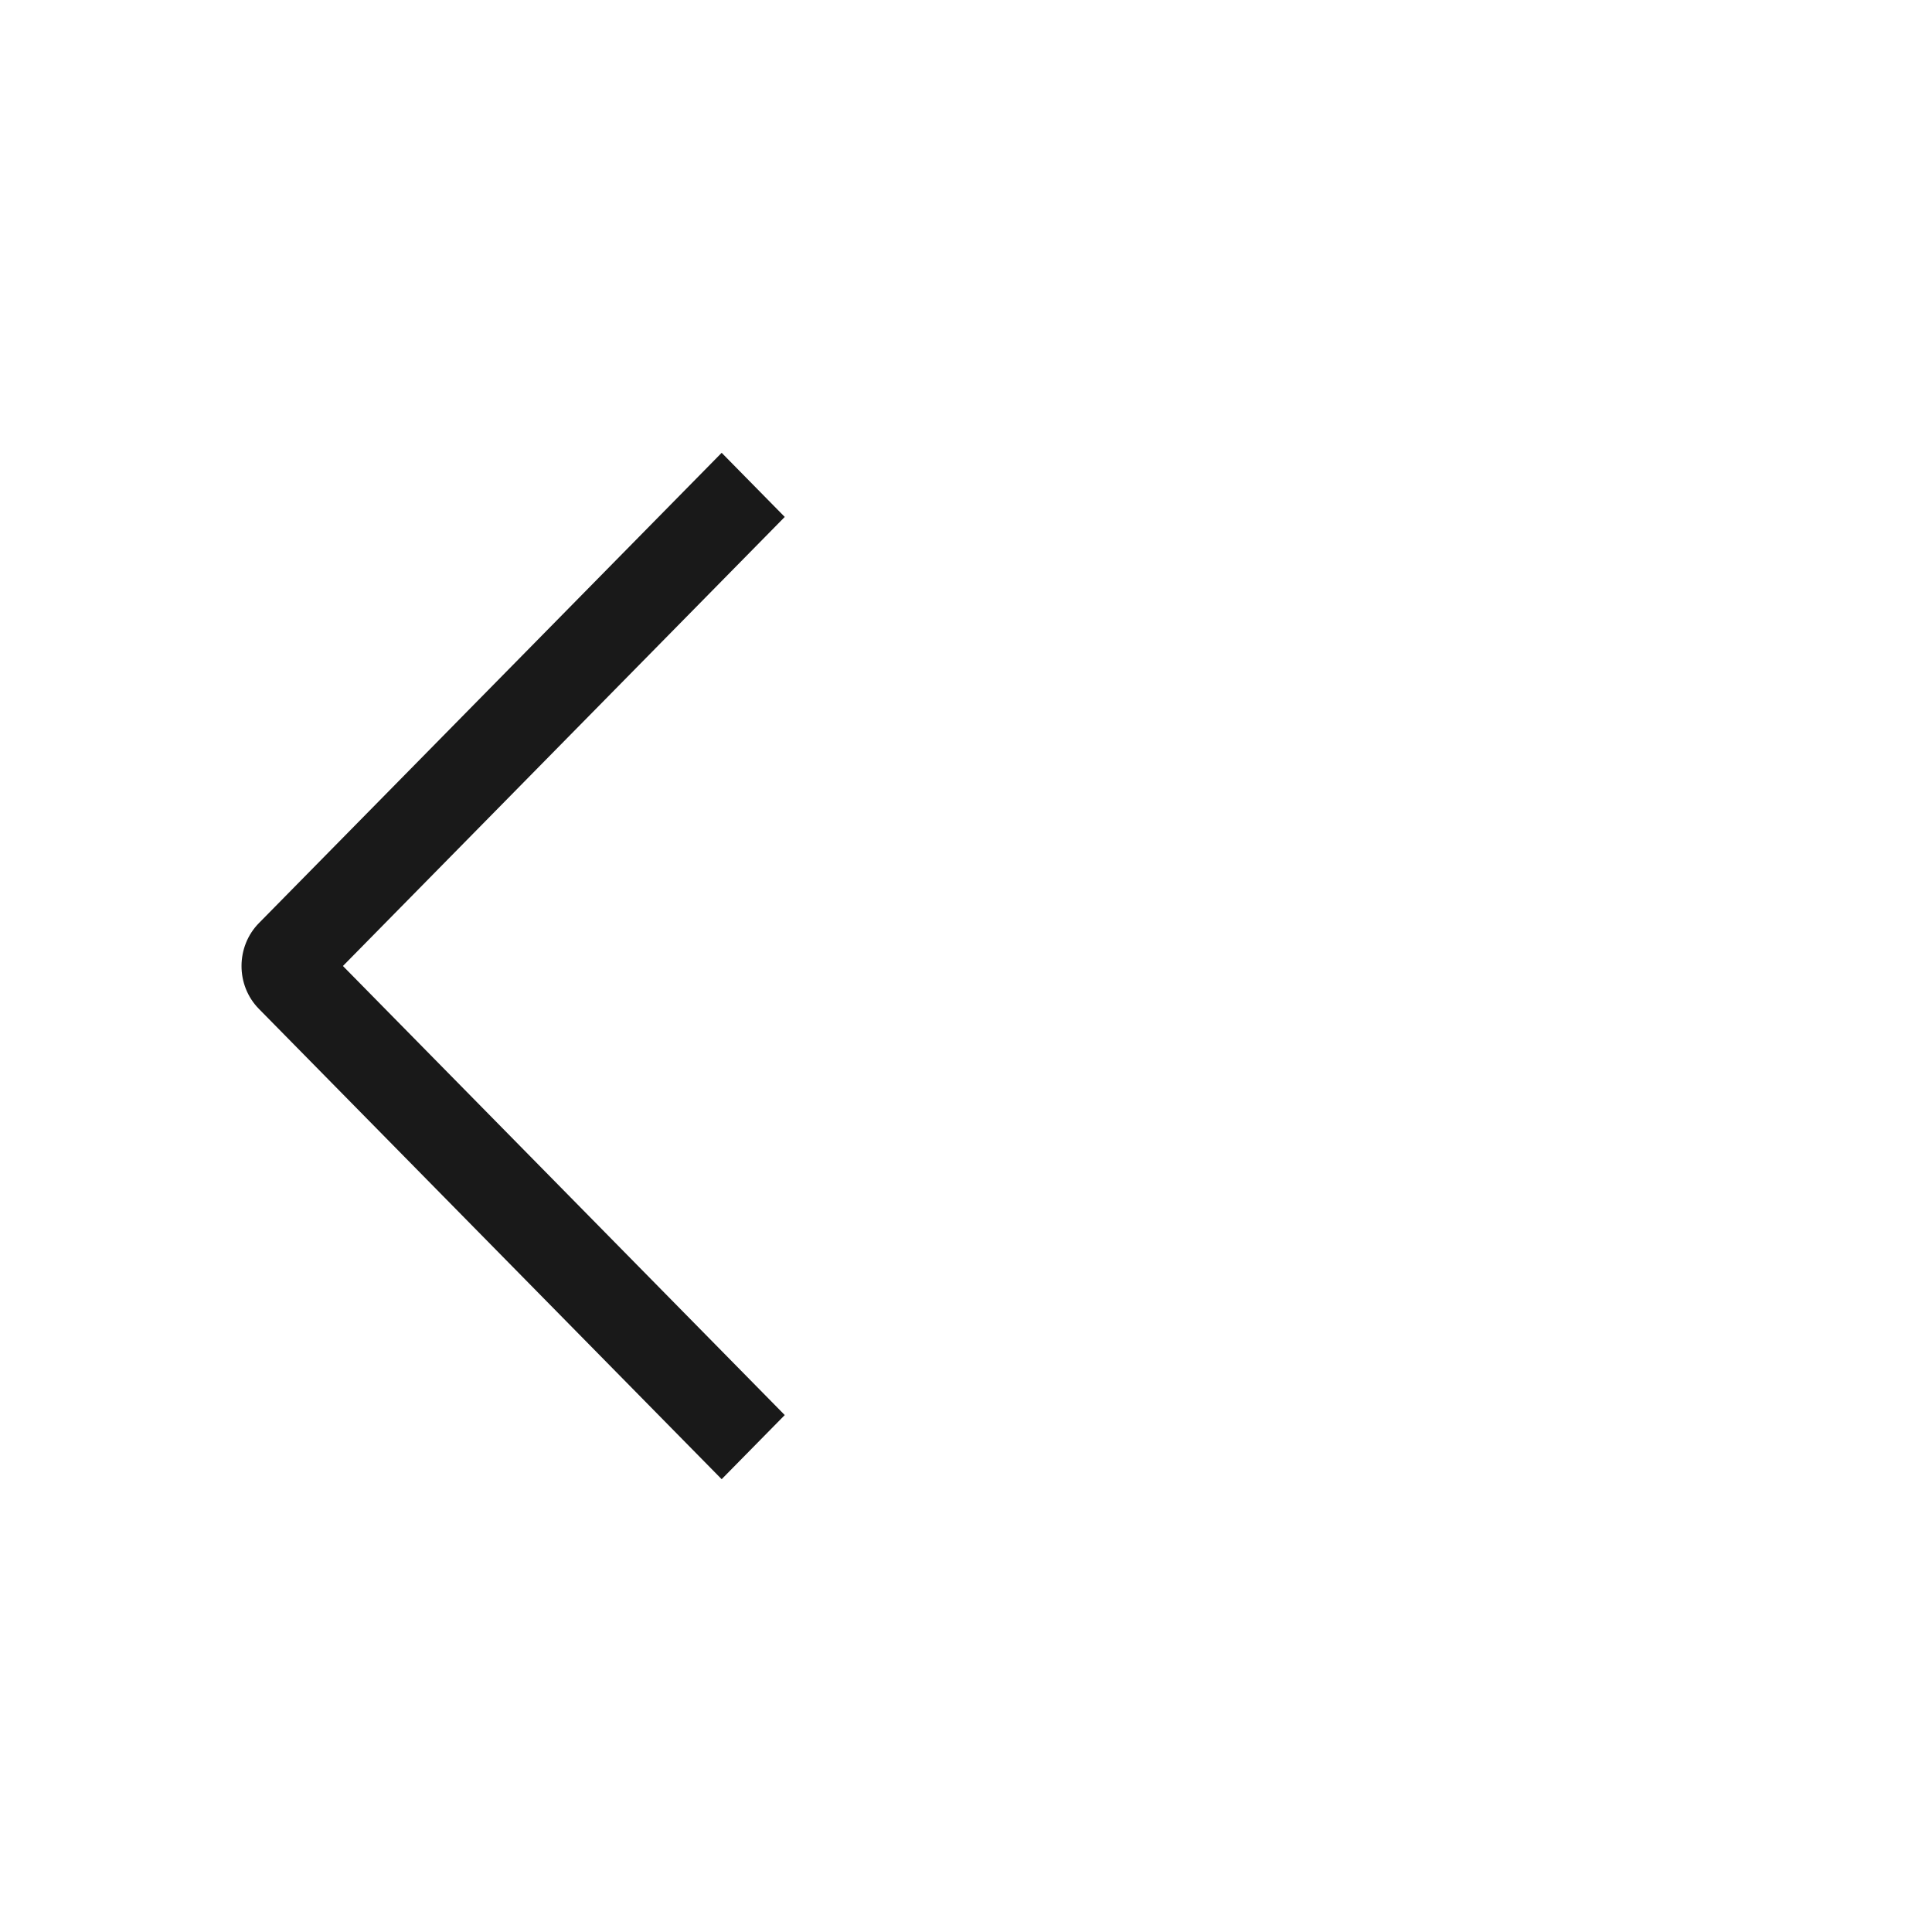
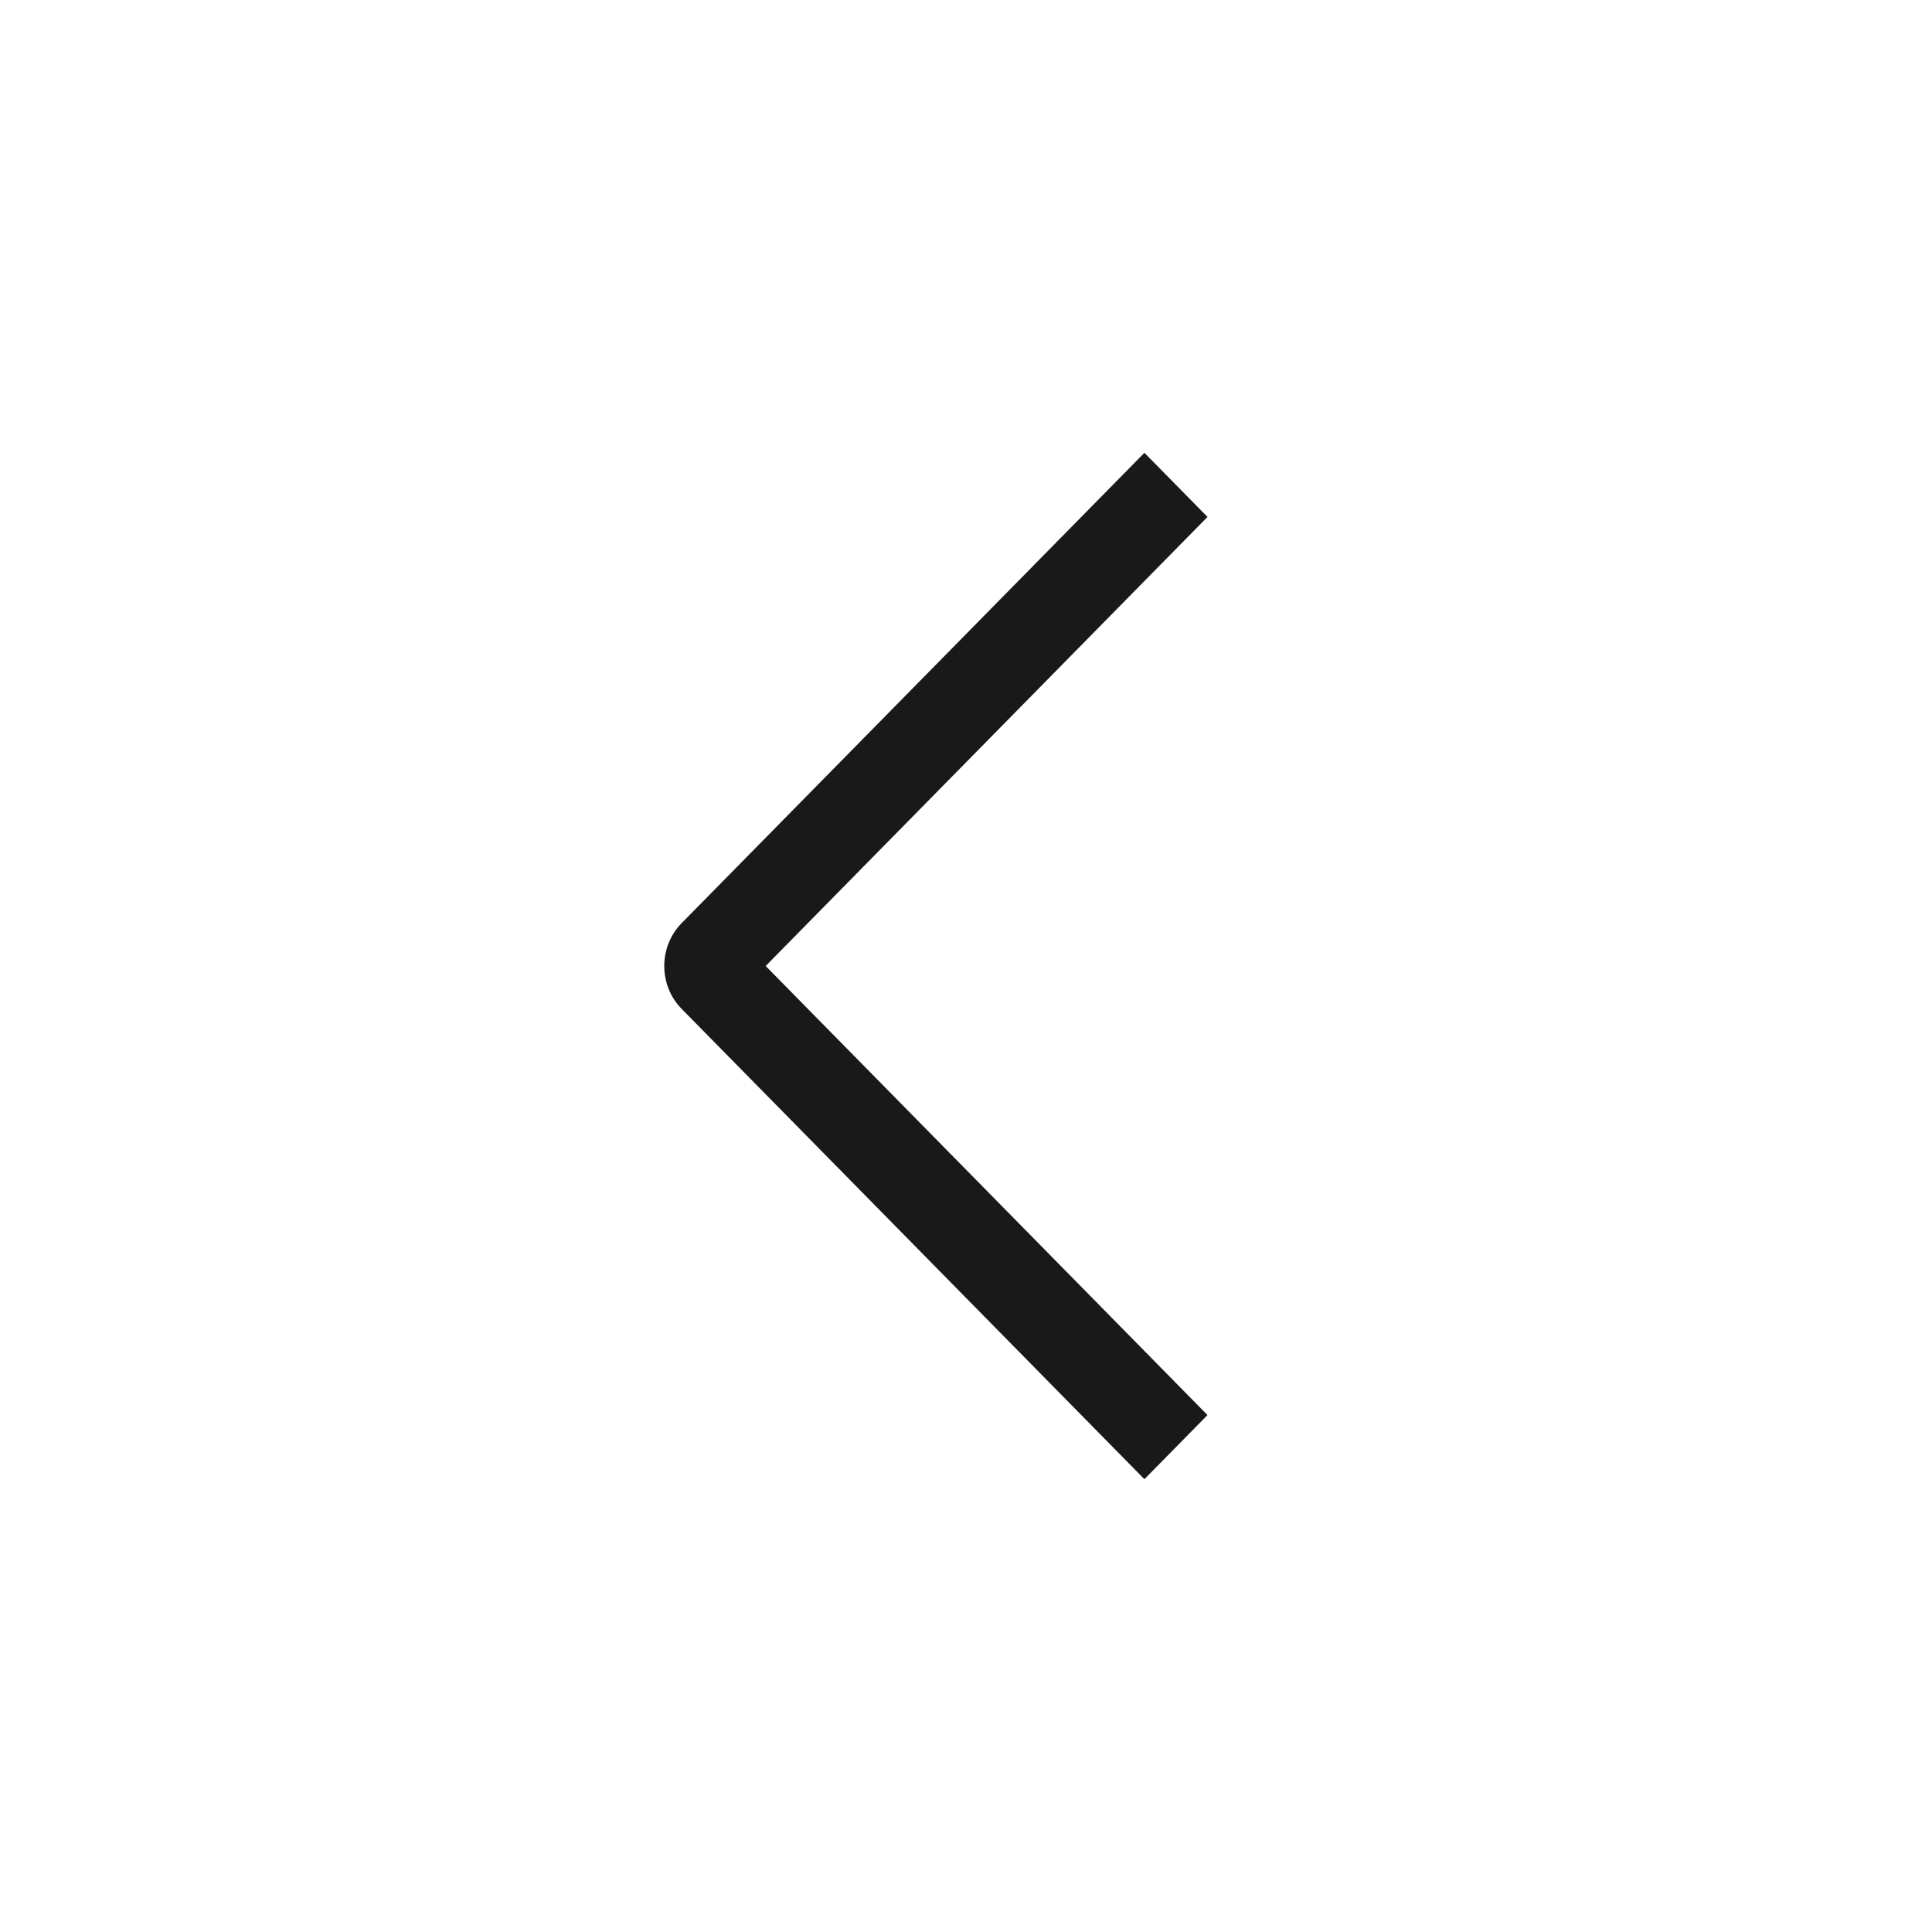
<svg xmlns="http://www.w3.org/2000/svg" width="32" height="32" viewBox="0 0 32 32" fill="none">
-   <path fill-rule="evenodd" clip-rule="evenodd" d="M12.998 23.438L11.953 24.5L4.288 16.71C3.902 16.318 3.907 15.677 4.288 15.29L11.953 7.5L12.998 8.562L5.68 16L12.998 23.438Z" fill="black" fill-opacity="0.9" />
+   <path fill-rule="evenodd" clip-rule="evenodd" d="M20 23.438L18.955 24.5L11.29 16.71C10.904 16.318 10.909 15.677 11.29 15.29L18.955 7.5L20 8.562L12.682 16L20 23.438Z" fill="black" fill-opacity="0.9" />
</svg>
